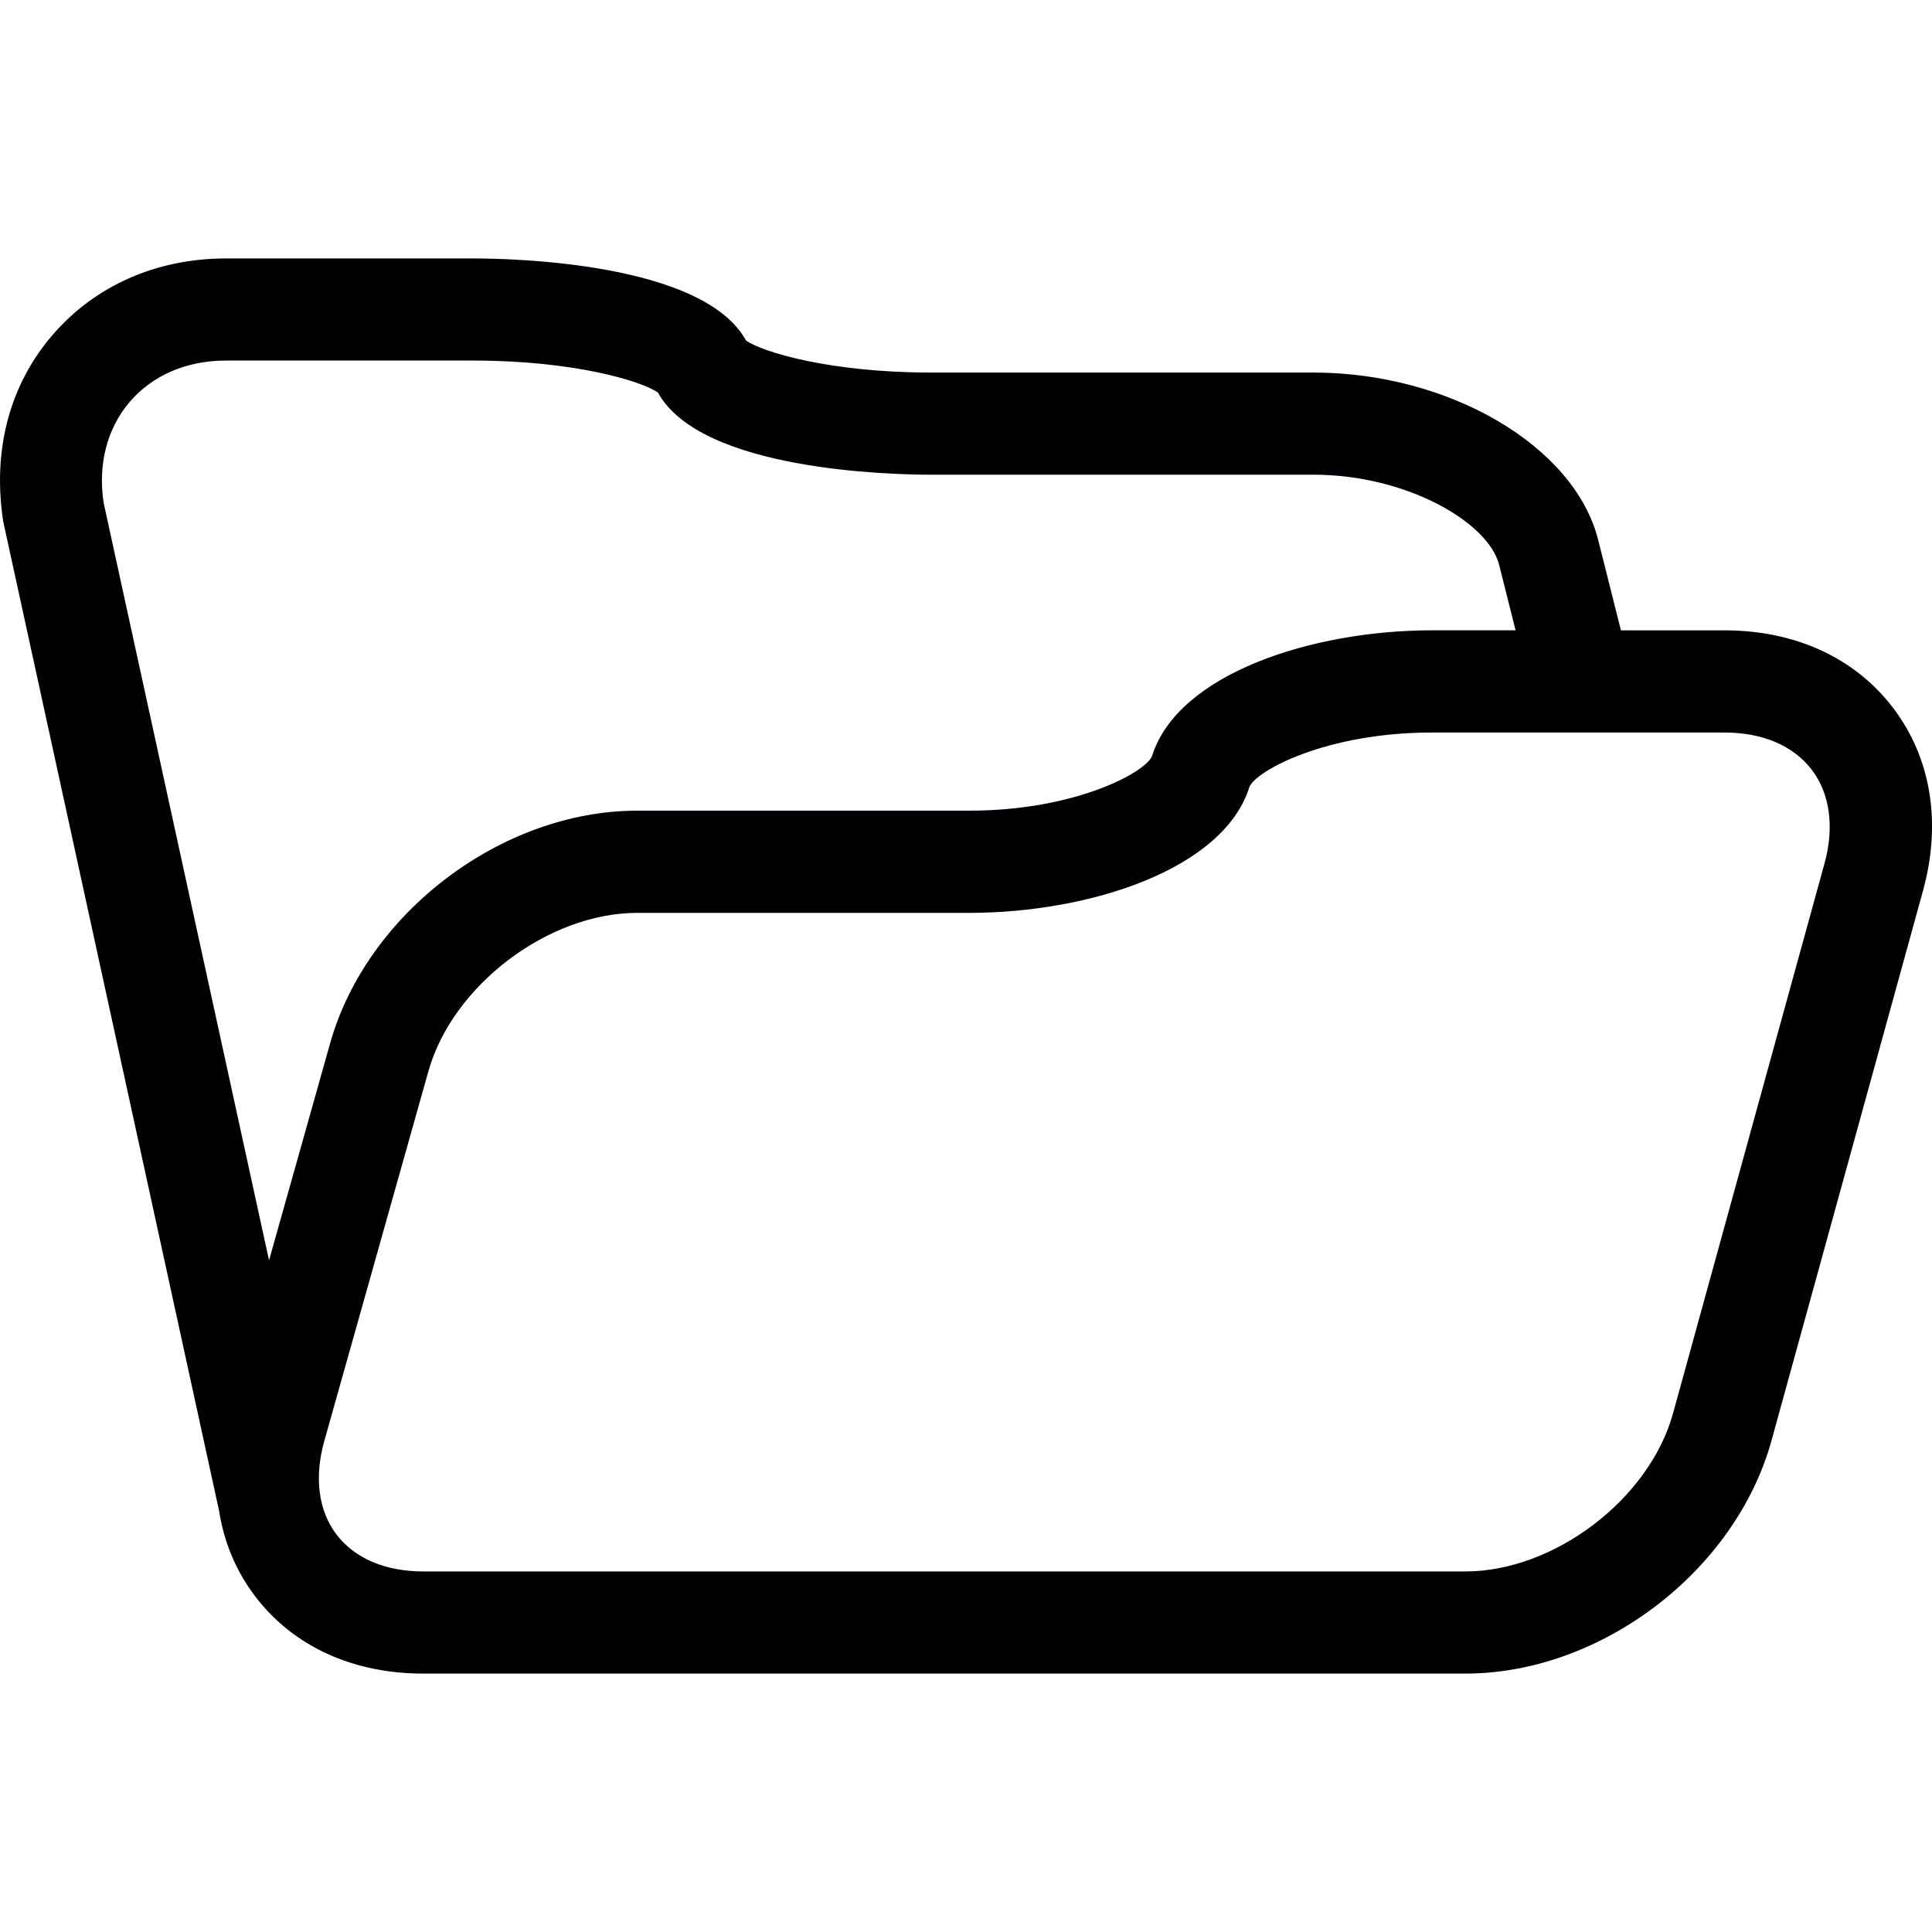
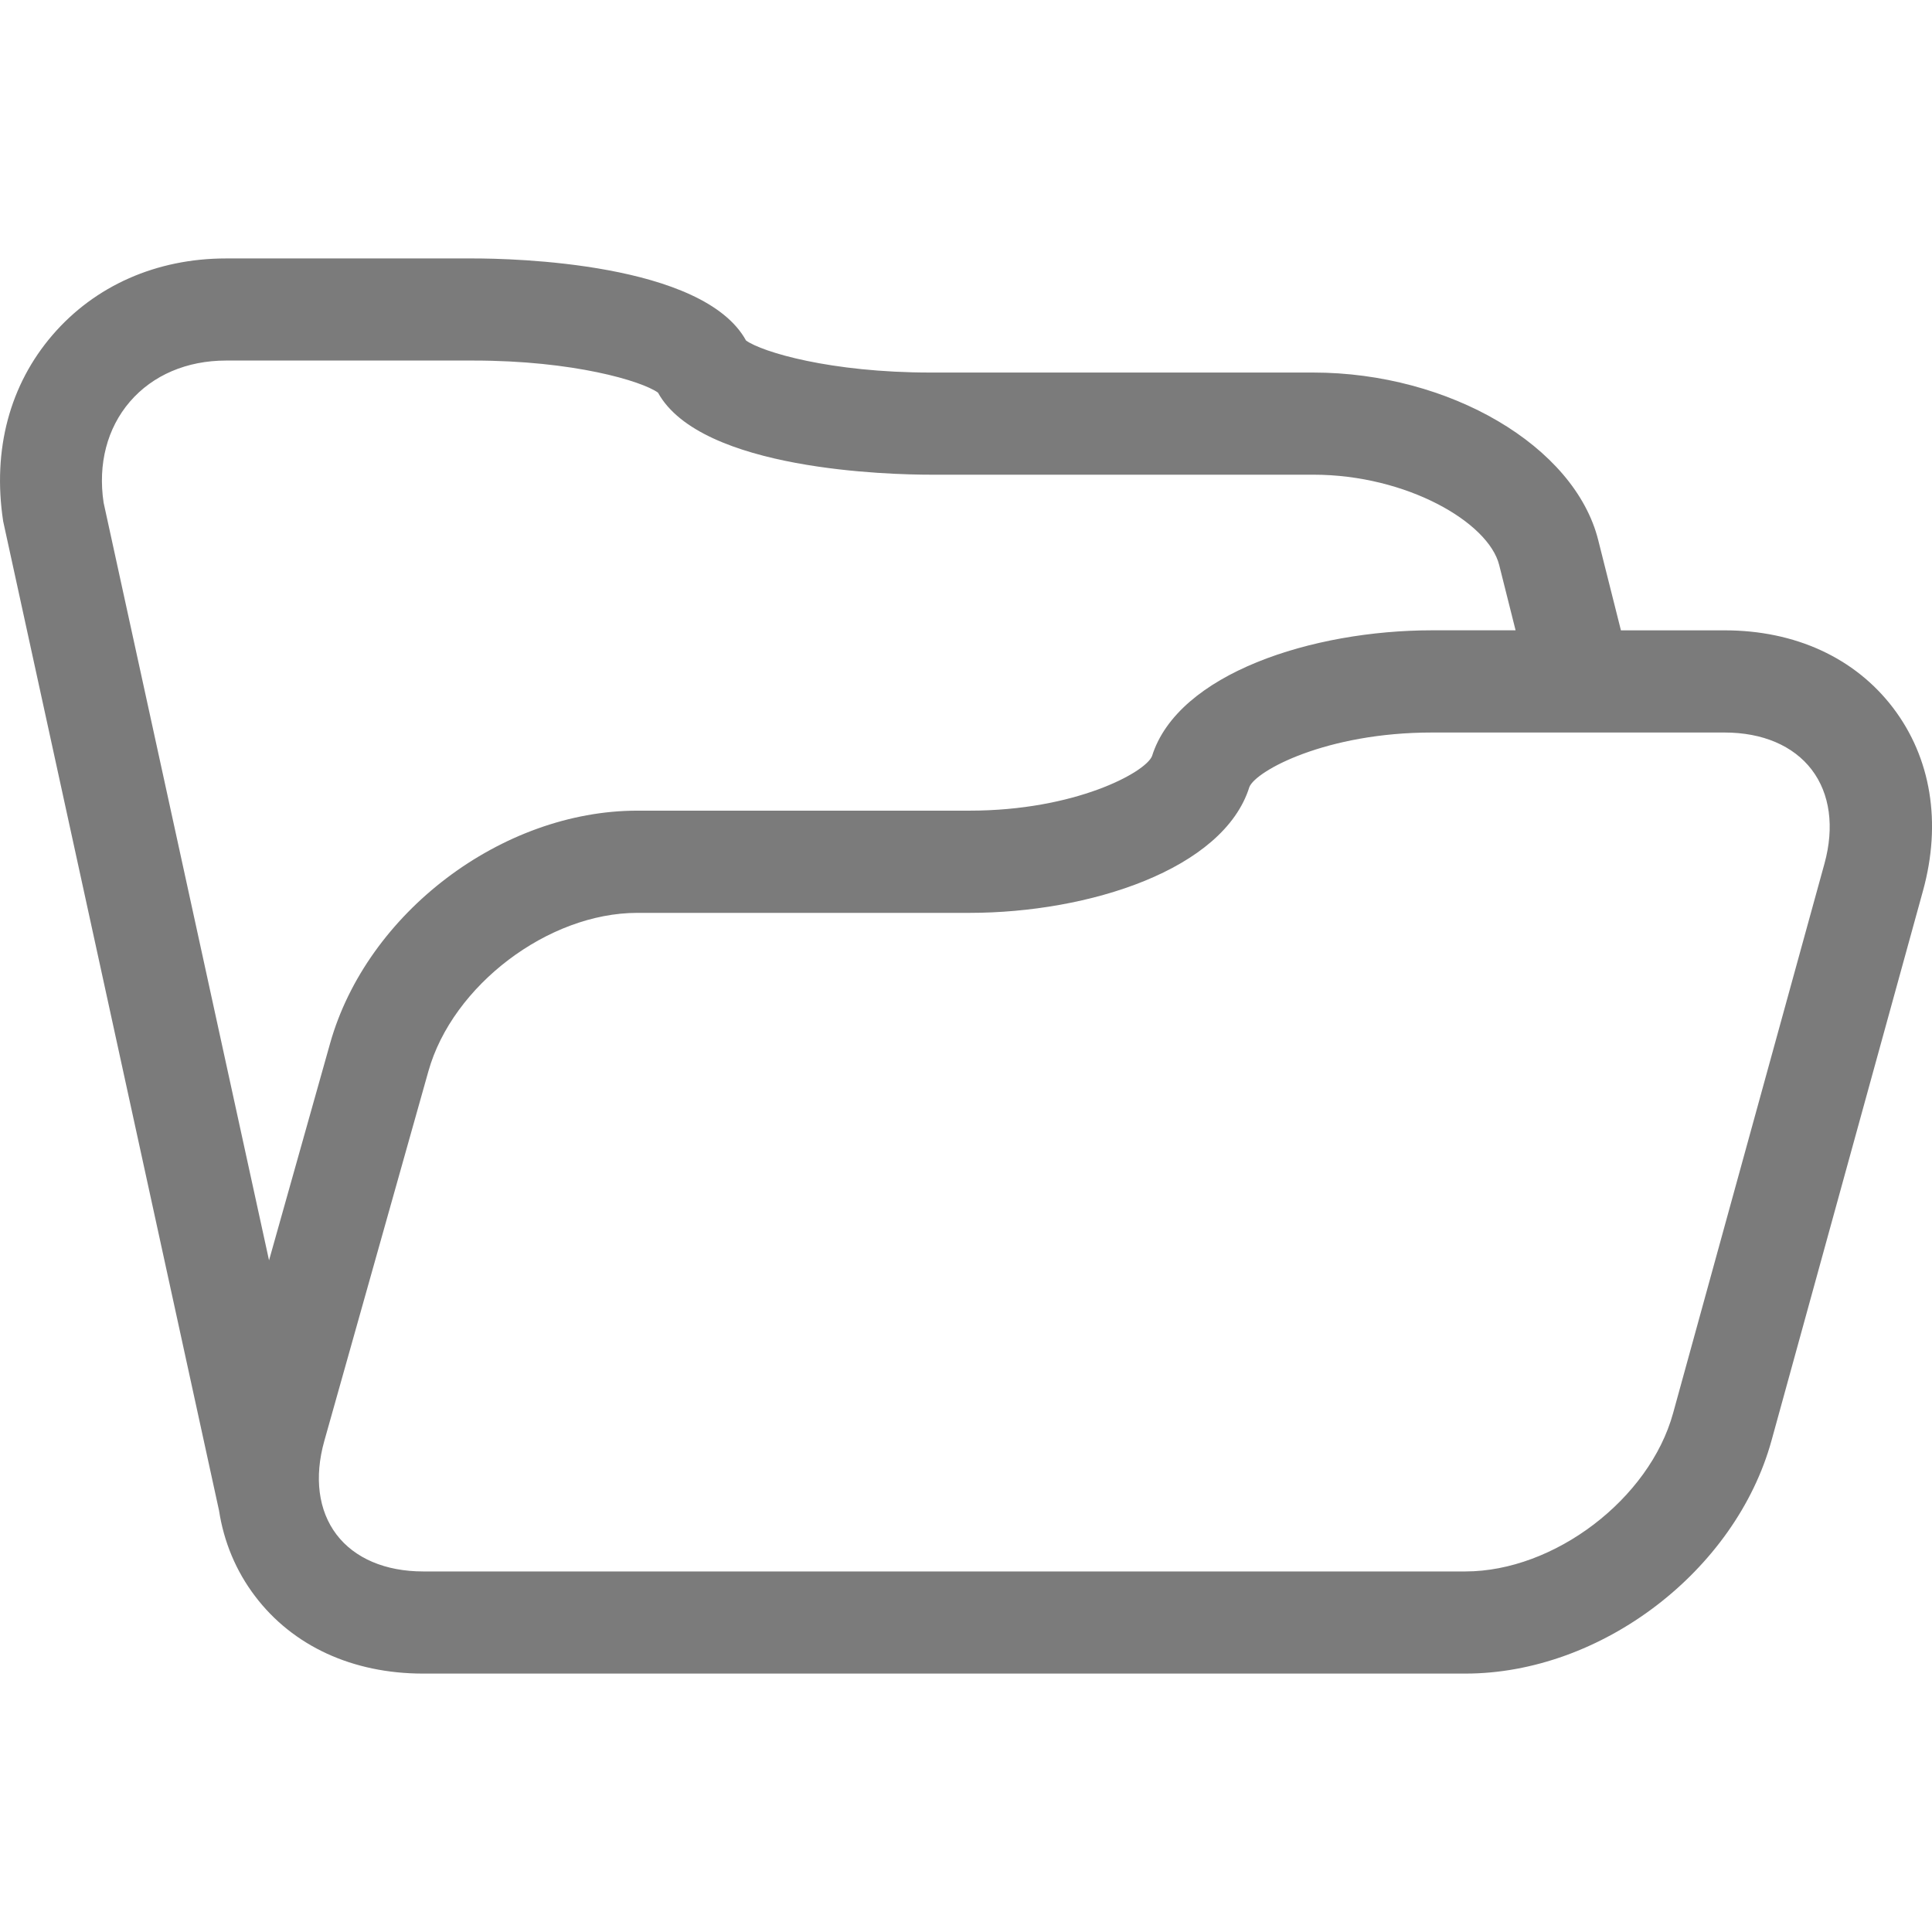
<svg xmlns="http://www.w3.org/2000/svg" version="1.1" id="Capa_1" x="0px" y="0px" viewBox="0 0 56.724 56.724" style="enable-background:new 0 0 56.724 56.724;" xml:space="preserve">
  <g>
-     <path style="fill:#010002;" d="M7.487,46.862c1.111,1.467,2.865,2.275,4.938,2.275h30.598c3.984,0,7.934-3.009,8.991-6.849   l4.446-16.136c0.55-1.997,0.237-3.904-0.88-5.371c-1.118-1.467-2.873-2.274-4.945-2.274h-3.044l-0.667-2.65   c-0.692-2.759-4.368-4.919-8.367-4.919h-11.24c-2.932,0-4.935-0.6-5.413-0.94c-1.259-2.292-6.867-2.41-8-2.41h-7.27   c-2.036,0-3.845,0.798-5.093,2.249c-1.248,1.45-1.769,3.356-1.448,5.467l6.338,29.047C6.572,45.268,6.926,46.122,7.487,46.862z    M53.193,22.599c0.537,0.705,0.669,1.684,0.374,2.756l-4.445,16.137c-0.693,2.518-3.486,4.646-6.099,4.646H12.425   c-1.112,0-2.016-0.386-2.547-1.086c-0.531-0.701-0.657-1.676-0.356-2.746l3.057-10.858c0.709-2.518,3.518-4.646,6.133-4.646h9.751   c3.51,0,7.461-1.271,8.219-3.695c0.196-0.479,2.256-1.6,5.359-1.6h8.593C51.749,21.507,52.657,21.895,53.193,22.599z M3.815,11.792   c0.669-0.777,1.671-1.206,2.82-1.206h7.27c2.932,0,4.935,0.6,5.413,0.941c1.26,2.292,6.866,2.41,7.999,2.41h11.241   c2.743,0,5.144,1.399,5.458,2.65l0.482,1.919h-2.456c-3.511,0-7.461,1.271-8.219,3.695c-0.197,0.479-2.257,1.6-5.359,1.6h-9.751   c-3.979,0-7.942,3.001-9.021,6.832l-1.793,6.371L3.042,14.758C2.871,13.623,3.146,12.569,3.815,11.792z" />
+     <path style="fill:#7b7b7b;" d="M7.487,46.862c1.111,1.467,2.865,2.275,4.938,2.275h30.598c3.984,0,7.934-3.009,8.991-6.849   l4.446-16.136c0.55-1.997,0.237-3.904-0.88-5.371c-1.118-1.467-2.873-2.274-4.945-2.274h-3.044l-0.667-2.65   c-0.692-2.759-4.368-4.919-8.367-4.919h-11.24c-2.932,0-4.935-0.6-5.413-0.94c-1.259-2.292-6.867-2.41-8-2.41h-7.27   c-2.036,0-3.845,0.798-5.093,2.249c-1.248,1.45-1.769,3.356-1.448,5.467l6.338,29.047C6.572,45.268,6.926,46.122,7.487,46.862z    M53.193,22.599c0.537,0.705,0.669,1.684,0.374,2.756l-4.445,16.137c-0.693,2.518-3.486,4.646-6.099,4.646H12.425   c-1.112,0-2.016-0.386-2.547-1.086c-0.531-0.701-0.657-1.676-0.356-2.746l3.057-10.858c0.709-2.518,3.518-4.646,6.133-4.646h9.751   c3.51,0,7.461-1.271,8.219-3.695c0.196-0.479,2.256-1.6,5.359-1.6h8.593C51.749,21.507,52.657,21.895,53.193,22.599z M3.815,11.792   c0.669-0.777,1.671-1.206,2.82-1.206h7.27c2.932,0,4.935,0.6,5.413,0.941c1.26,2.292,6.866,2.41,7.999,2.41h11.241   c2.743,0,5.144,1.399,5.458,2.65l0.482,1.919h-2.456c-3.511,0-7.461,1.271-8.219,3.695c-0.197,0.479-2.257,1.6-5.359,1.6h-9.751   c-3.979,0-7.942,3.001-9.021,6.832l-1.793,6.371L3.042,14.758C2.871,13.623,3.146,12.569,3.815,11.792z" />
  </g>
  <g>
</g>
  <g>
</g>
  <g>
</g>
  <g>
</g>
  <g>
</g>
  <g>
</g>
  <g>
</g>
  <g>
</g>
  <g>
</g>
  <g>
</g>
  <g>
</g>
  <g>
</g>
  <g>
</g>
  <g>
</g>
  <g>
</g>
</svg>
